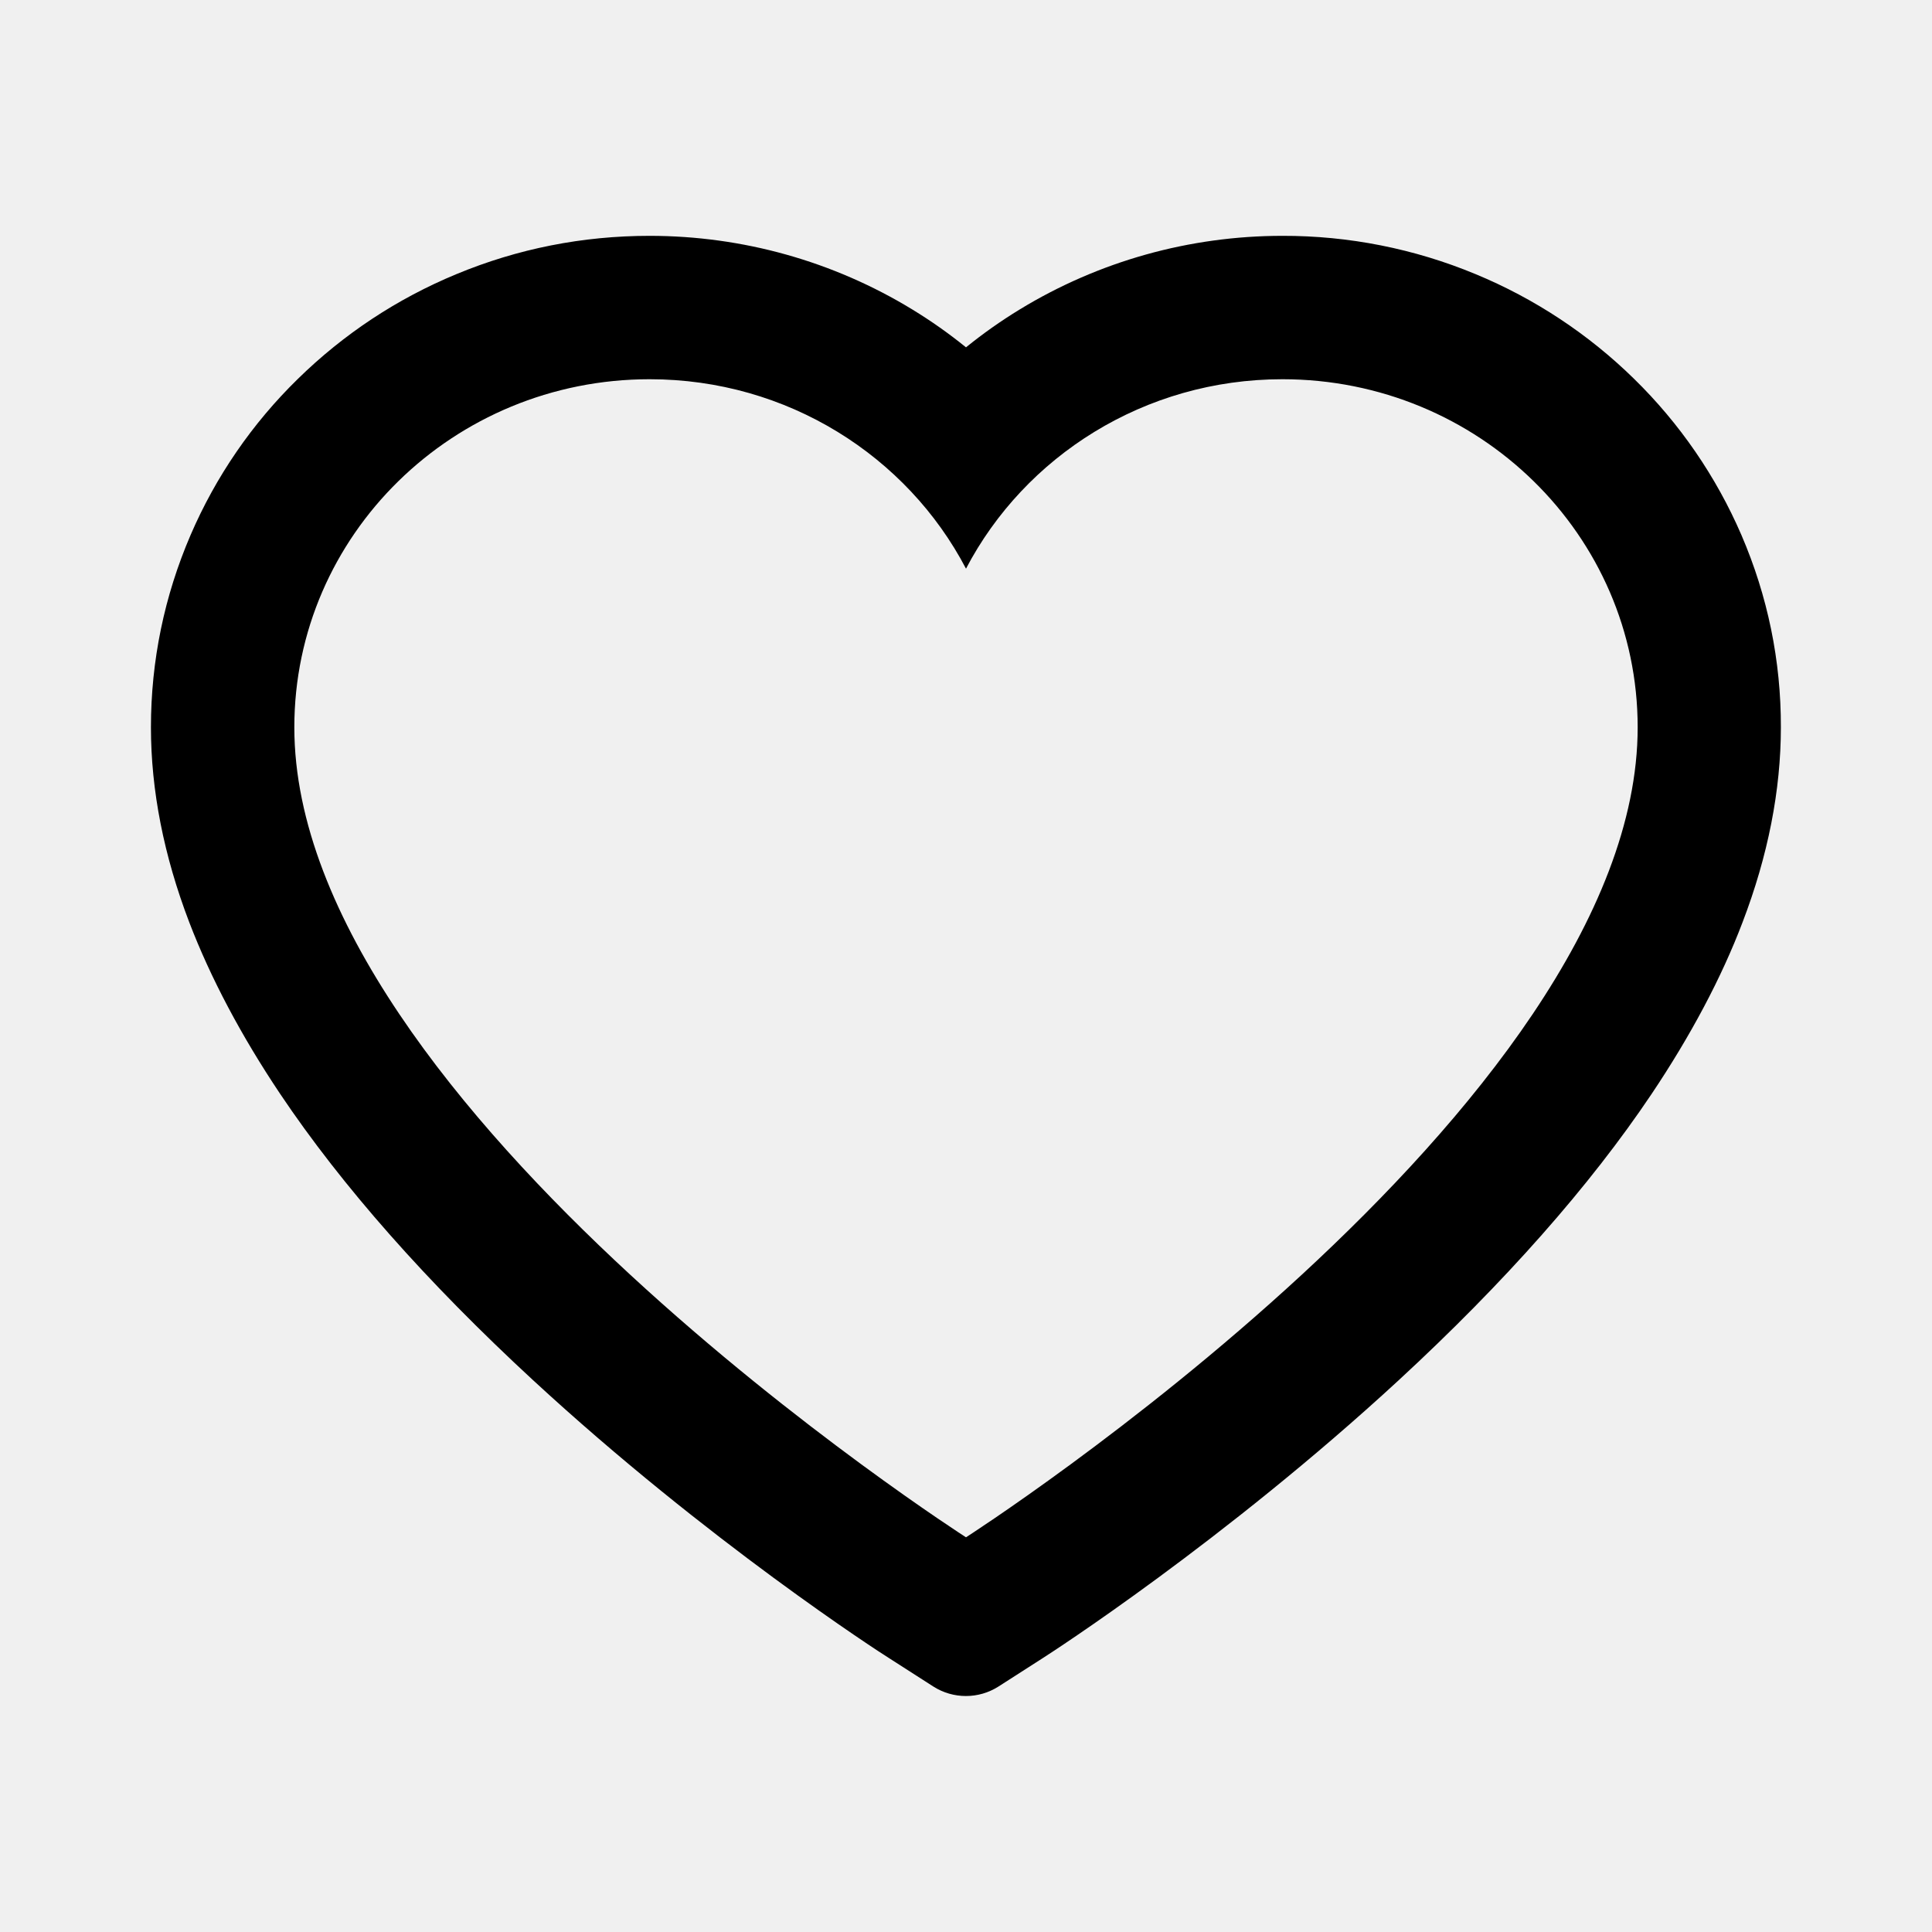
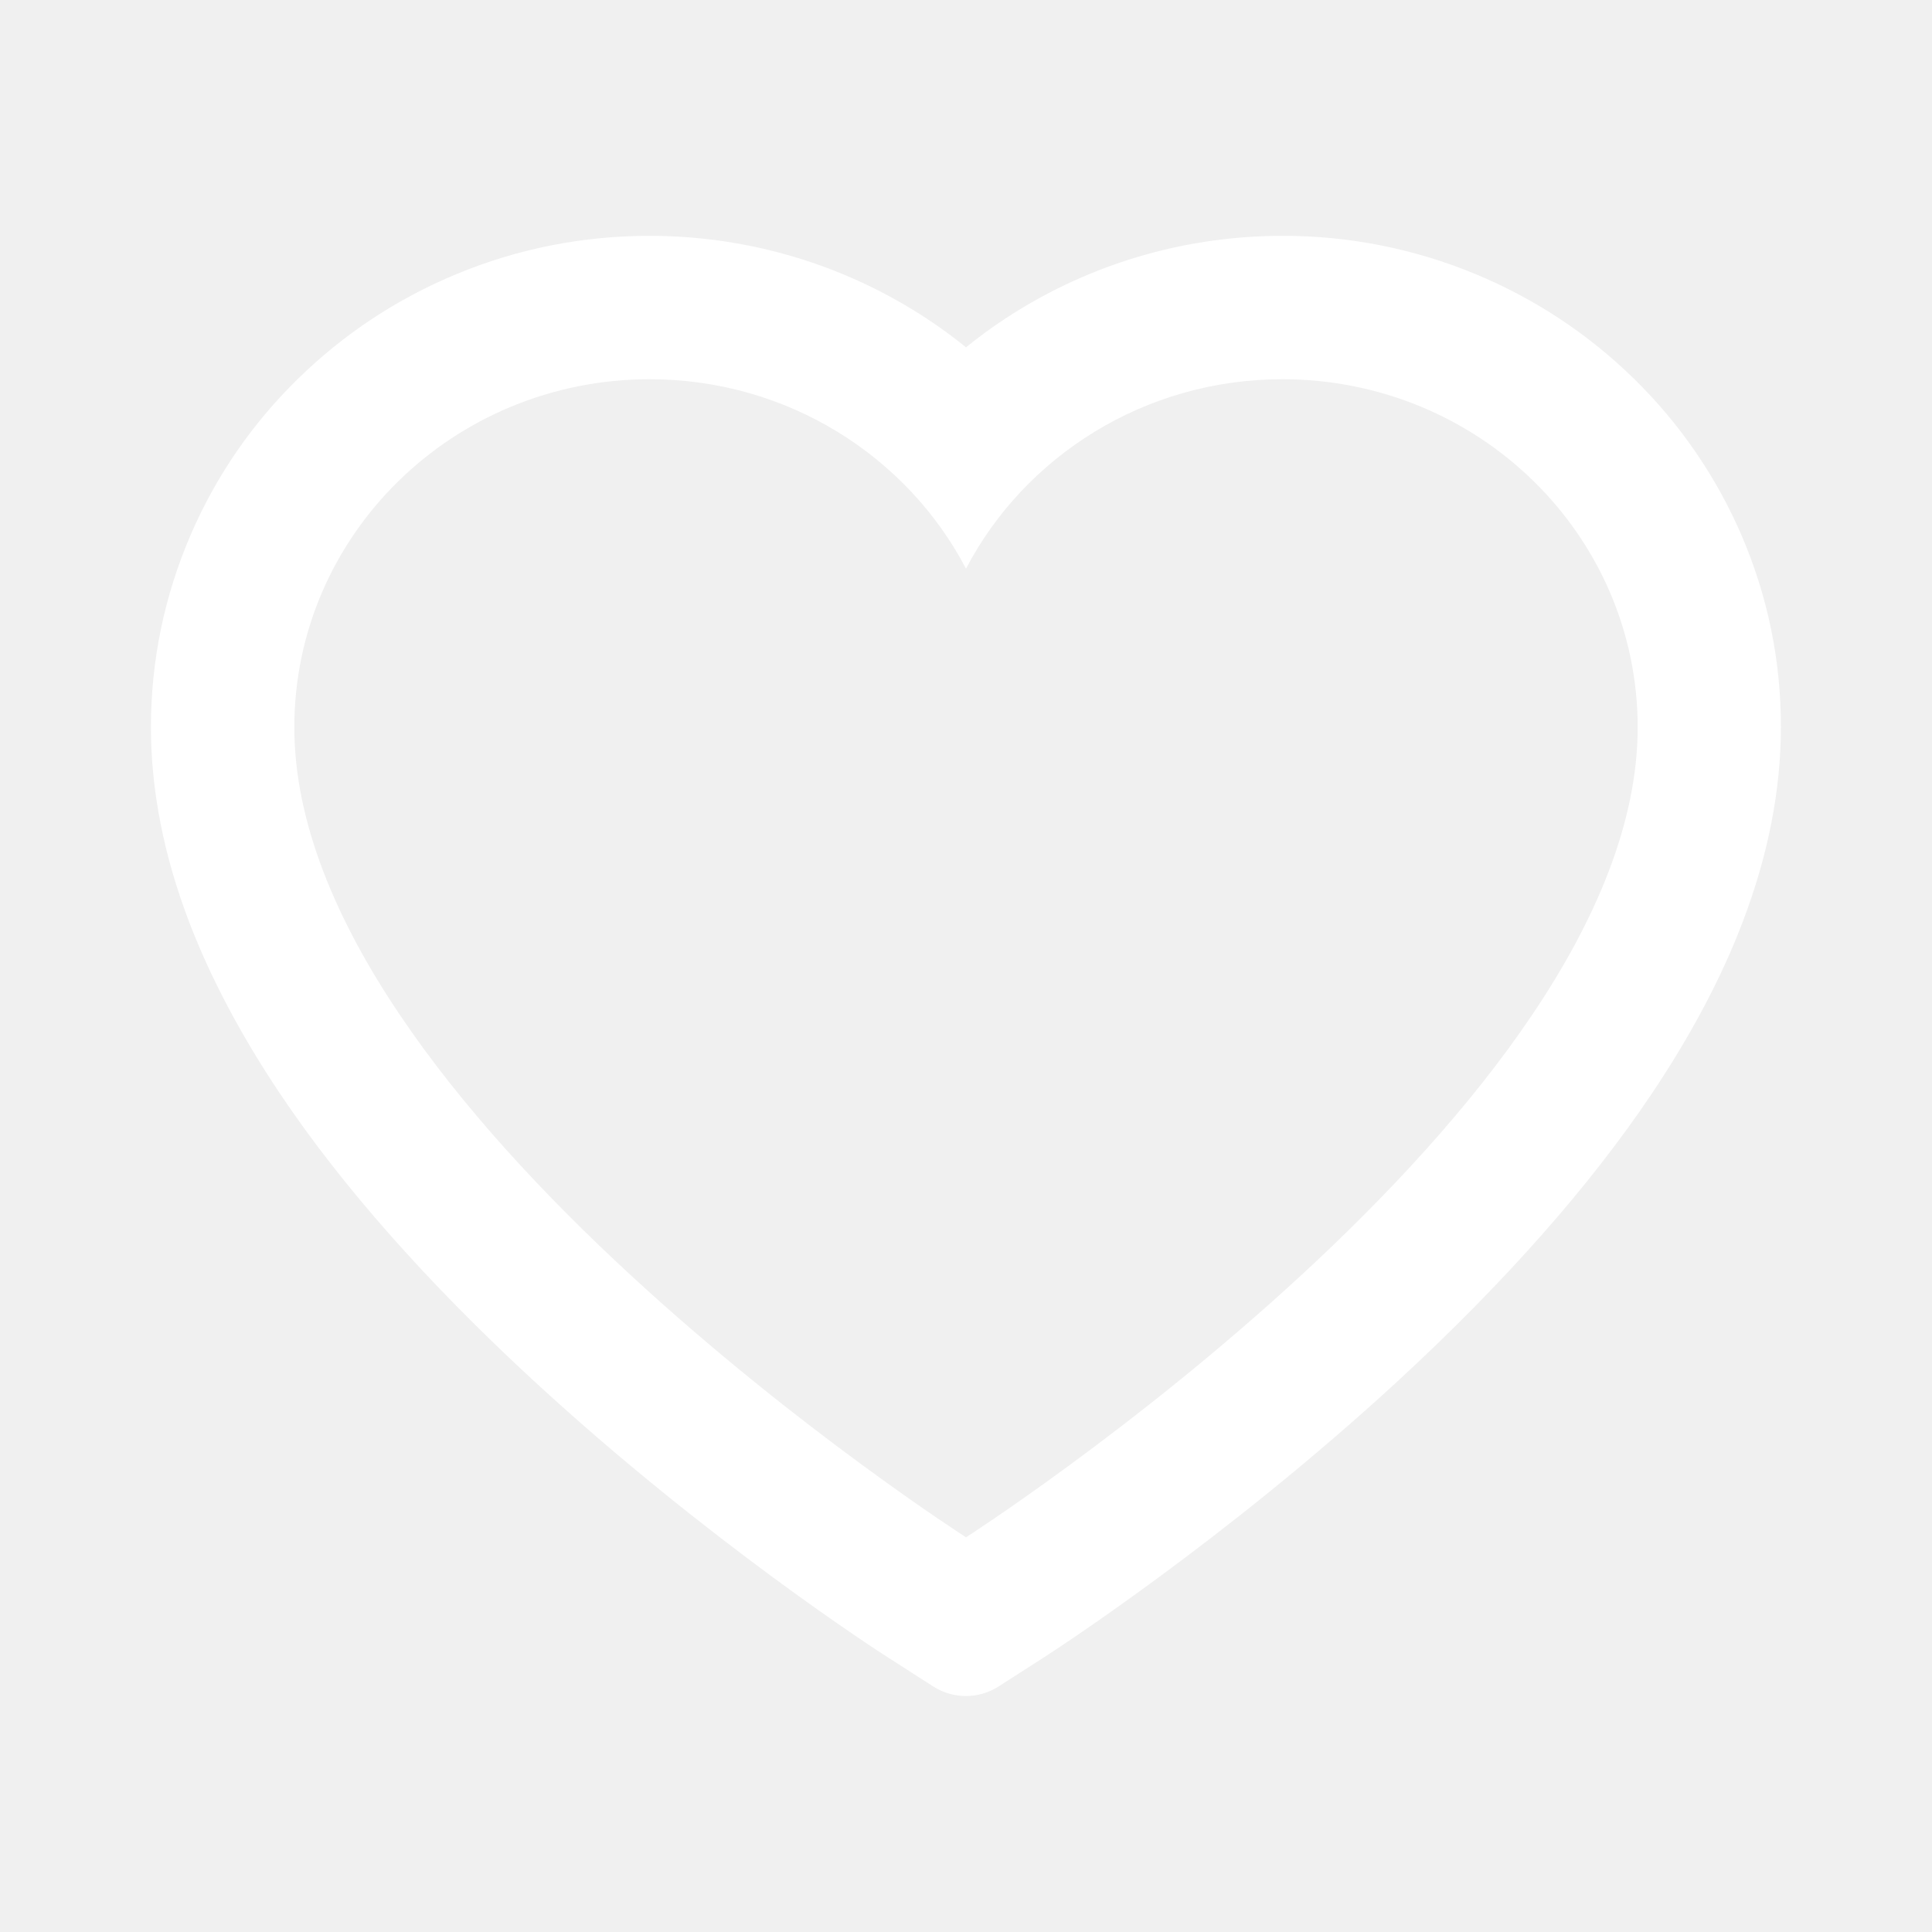
<svg xmlns="http://www.w3.org/2000/svg" aria-hidden="true" role="img" width="20" height="20" preserveAspectRatio="xMidYMid meet" viewBox="0 0 1024 1024">
-   <path fill="black" d="M923 283.6a260.04 260.04 0 0 0-56.9-82.8a264.4 264.4 0 0 0-84-55.5A265.34 265.34 0 0 0 679.7 125c-49.3 0-97.4 13.5-139.2 39c-10 6.1-19.5 12.8-28.5 20.1c-9-7.3-18.5-14-28.5-20.1c-41.8-25.5-89.9-39-139.2-39c-35.5 0-69.9 6.8-102.4 20.3c-31.4 13-59.7 31.7-84 55.5a258.44 258.44 0 0 0-56.9 82.8c-13.9 32.3-21 66.6-21 101.9c0 33.3 6.8 68 20.3 103.3c11.3 29.5 27.5 60.1 48.2 91c32.8 48.9 77.9 99.9 133.9 151.6c92.8 85.7 184.7 144.9 188.6 147.3l23.7 15.2c10.5 6.7 24 6.7 34.5 0l23.7-15.2c3.9-2.5 95.7-61.6 188.6-147.3c56-51.7 101.1-102.7 133.9-151.6c20.7-30.9 37-61.5 48.2-91c13.5-35.3 20.3-70 20.3-103.3c.1-35.3-7-69.6-20.9-101.9zM512 814.8S156 586.7 156 385.5C156 283.6 240.3 201 344.3 201c73.1 0 136.5 40.8 167.7 100.4C543.2 241.8 606.6 201 679.7 201c104 0 188.3 82.6 188.3 184.5c0 201.2-356 429.3-356 429.3z" />
+   <path fill="white" d="M923 283.6a260.04 260.04 0 0 0-56.9-82.8a264.4 264.4 0 0 0-84-55.5A265.34 265.34 0 0 0 679.7 125c-49.3 0-97.4 13.5-139.2 39c-10 6.1-19.5 12.8-28.5 20.1c-9-7.3-18.5-14-28.5-20.1c-41.8-25.5-89.9-39-139.2-39c-35.5 0-69.9 6.8-102.4 20.3c-31.4 13-59.7 31.7-84 55.5a258.44 258.44 0 0 0-56.9 82.8c-13.9 32.3-21 66.6-21 101.9c0 33.3 6.8 68 20.3 103.3c11.3 29.5 27.5 60.1 48.2 91c32.8 48.9 77.9 99.9 133.9 151.6c92.8 85.7 184.7 144.9 188.6 147.3l23.7 15.2c10.5 6.7 24 6.7 34.5 0l23.7-15.2c3.9-2.5 95.7-61.6 188.6-147.3c56-51.7 101.1-102.7 133.9-151.6c20.7-30.9 37-61.5 48.2-91c13.5-35.3 20.3-70 20.3-103.3c.1-35.3-7-69.6-20.9-101.9zM512 814.8S156 586.7 156 385.5C156 283.6 240.3 201 344.3 201c73.1 0 136.5 40.8 167.7 100.4C543.2 241.8 606.6 201 679.7 201c104 0 188.3 82.6 188.3 184.5c0 201.2-356 429.3-356 429.3z" />
</svg>
